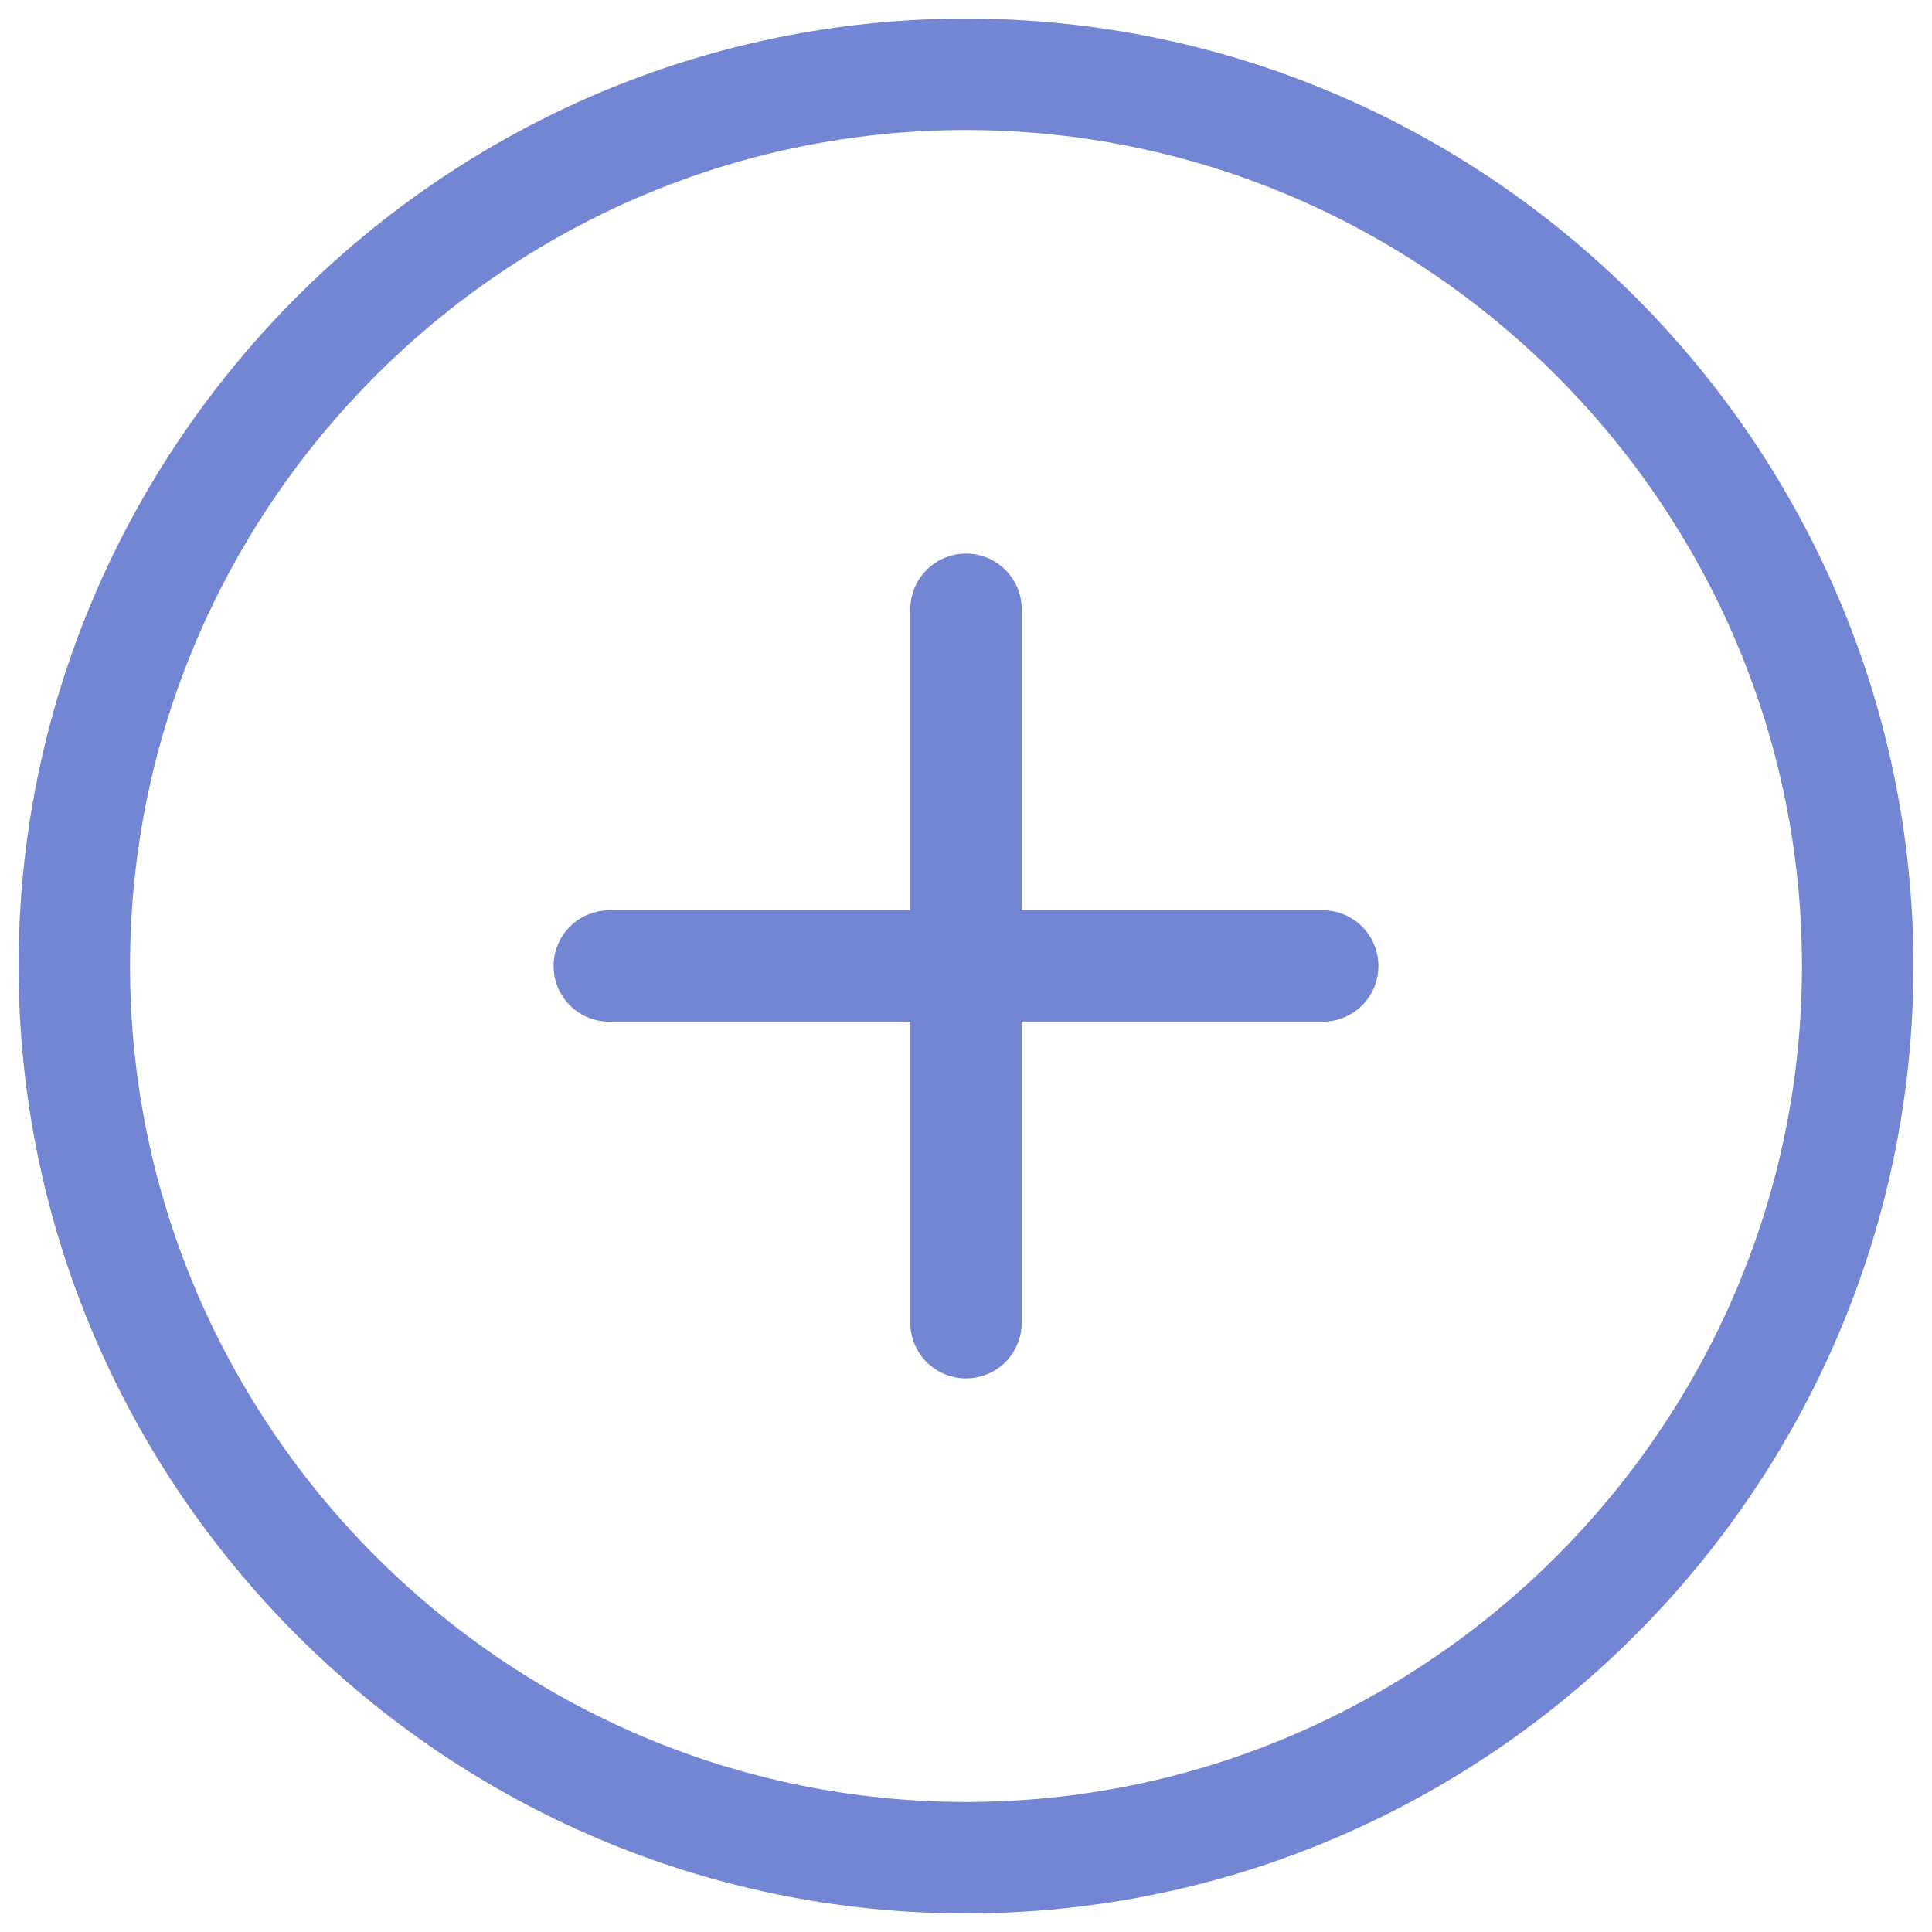
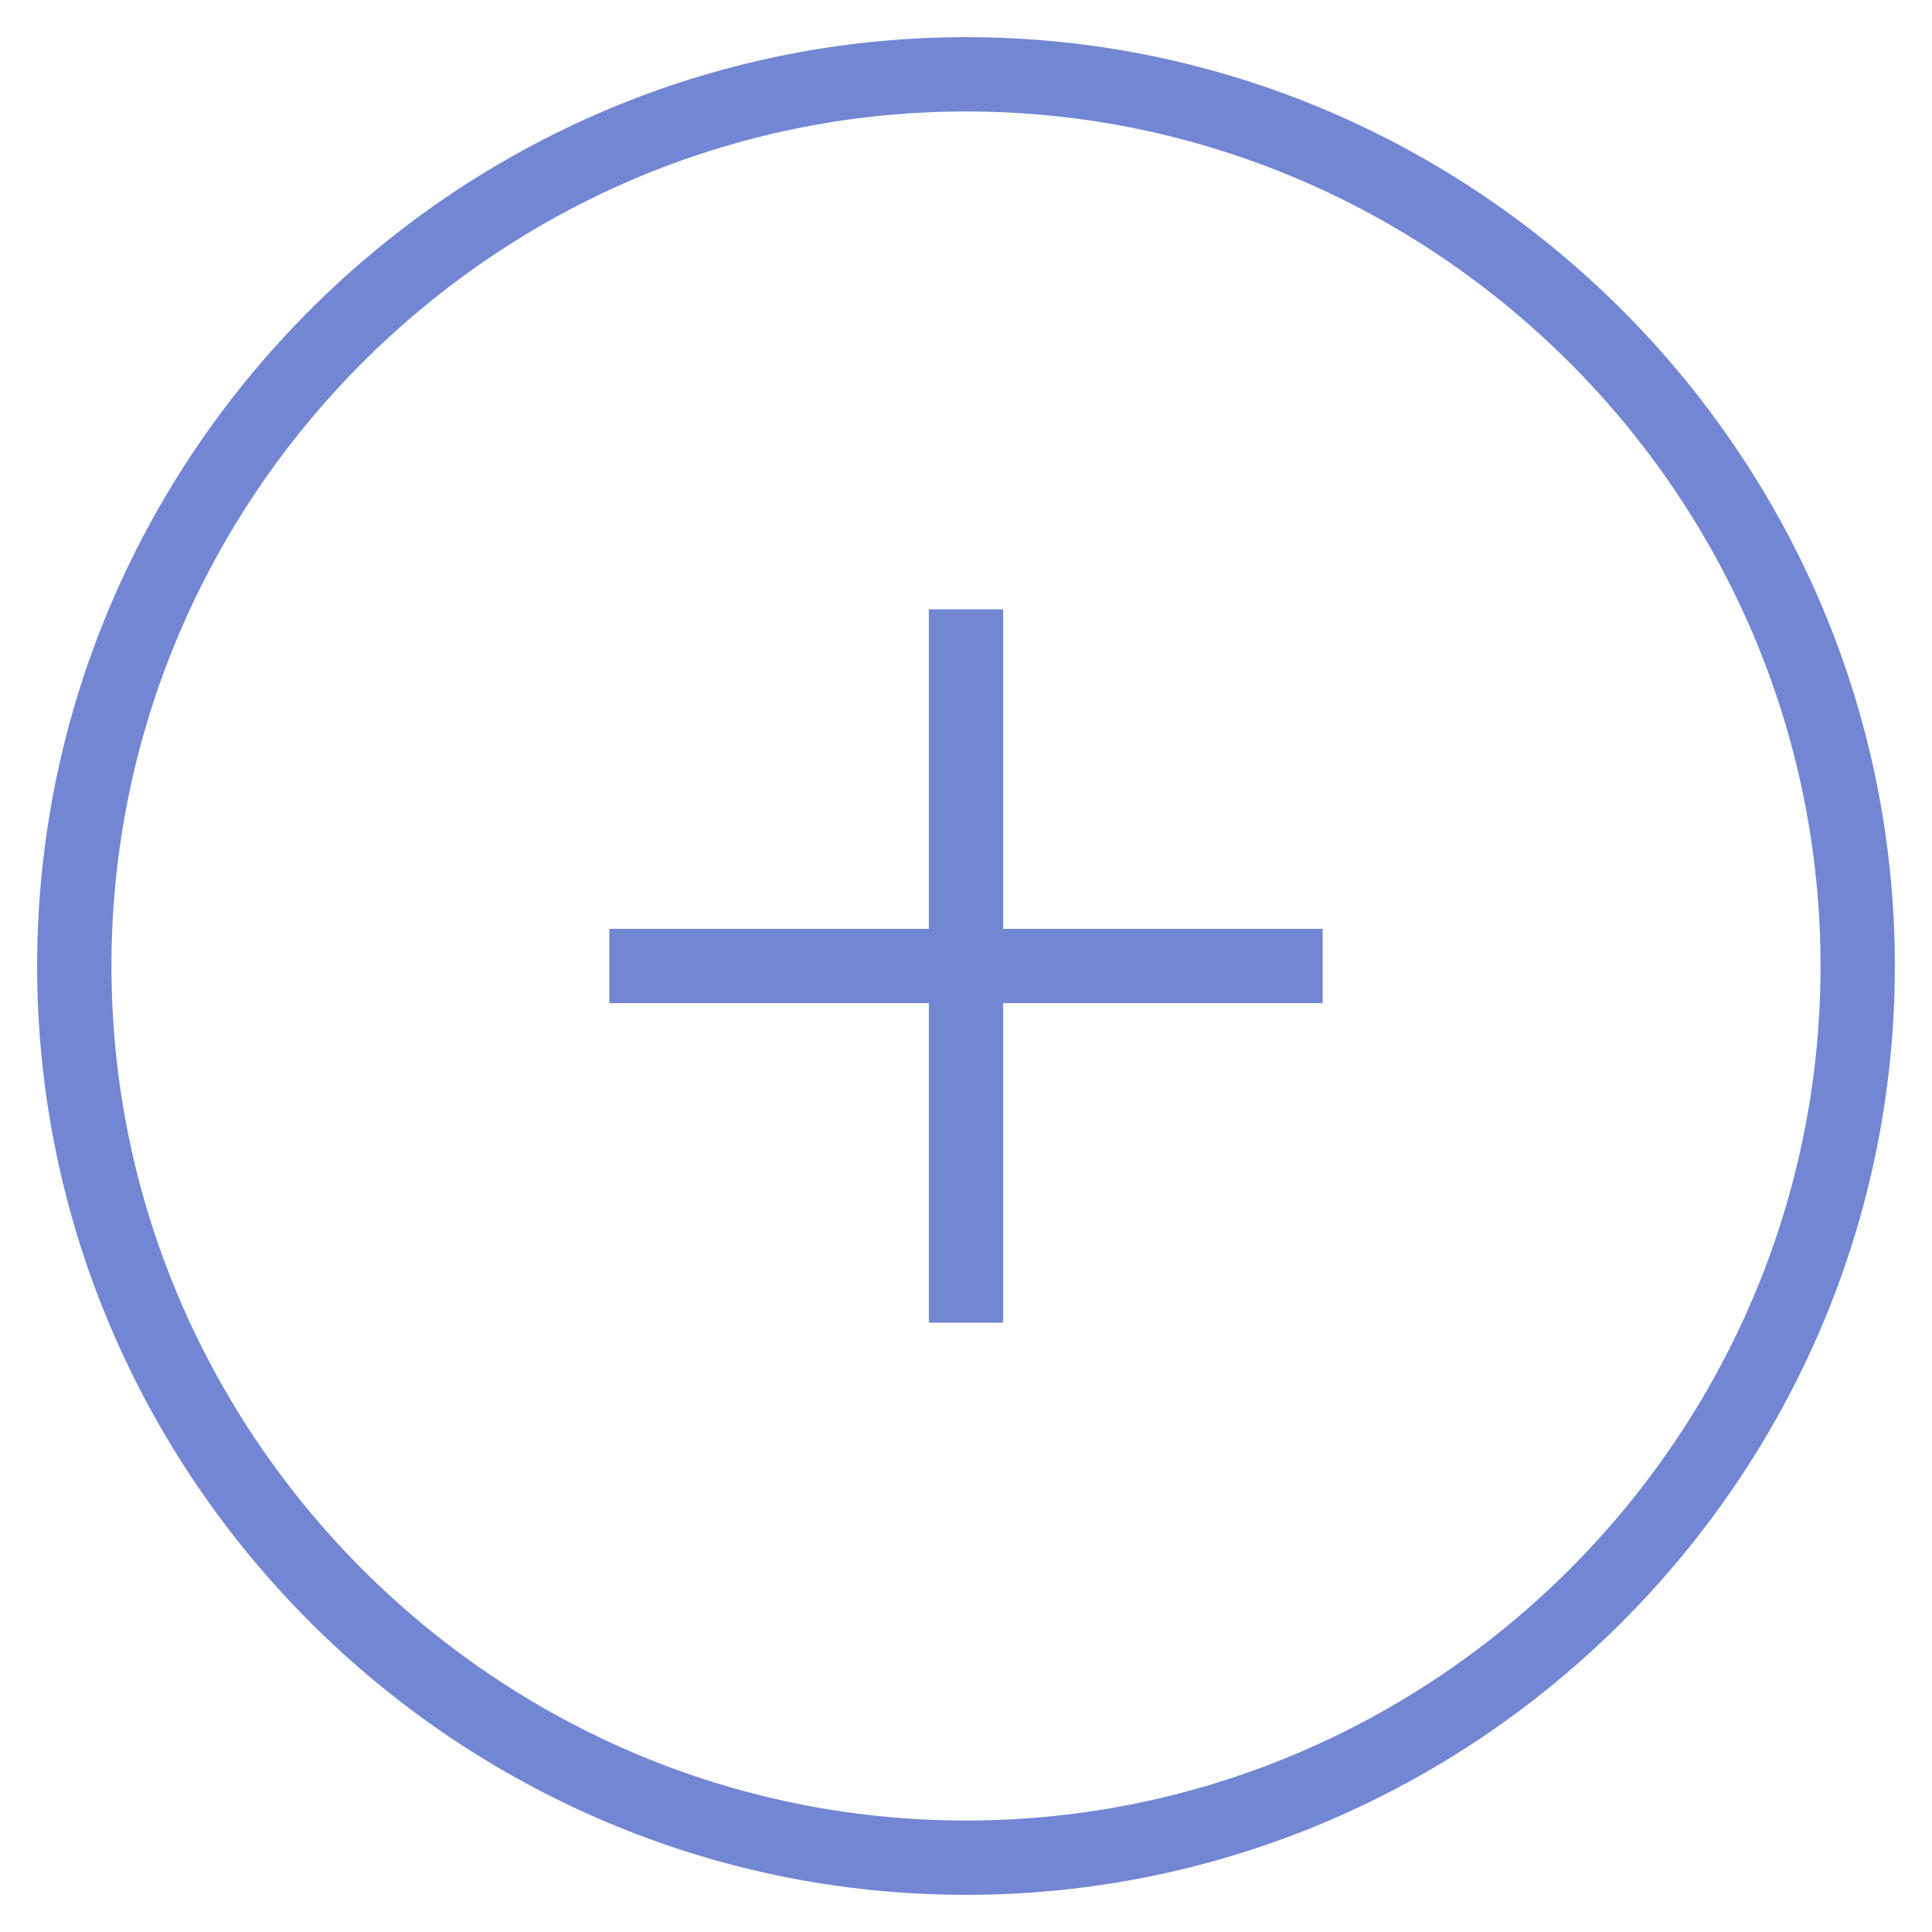
<svg xmlns="http://www.w3.org/2000/svg" width="26" height="26" viewBox="0 0 26 26" fill="none">
-   <path d="M8.2 13H17.8M13 17.8V8.2M13 25C19.6 25 25 19.6 25 13C25 6.4 19.6 1 13 1C6.4 1 1 6.4 1 13C1 19.6 6.4 25 13 25Z" stroke="#7286D3" stroke-width="1.5" stroke-linecap="round" stroke-linejoin="round" />
+   <path d="M8.2 13H17.8M13 17.8V8.2M13 25C19.6 25 25 19.6 25 13C25 6.4 19.6 1 13 1C6.4 1 1 6.4 1 13C1 19.6 6.4 25 13 25Z" stroke="#7286D3" strokeWidth="1.5" strokeLinecap="round" strokeLinejoin="round" />
</svg>
